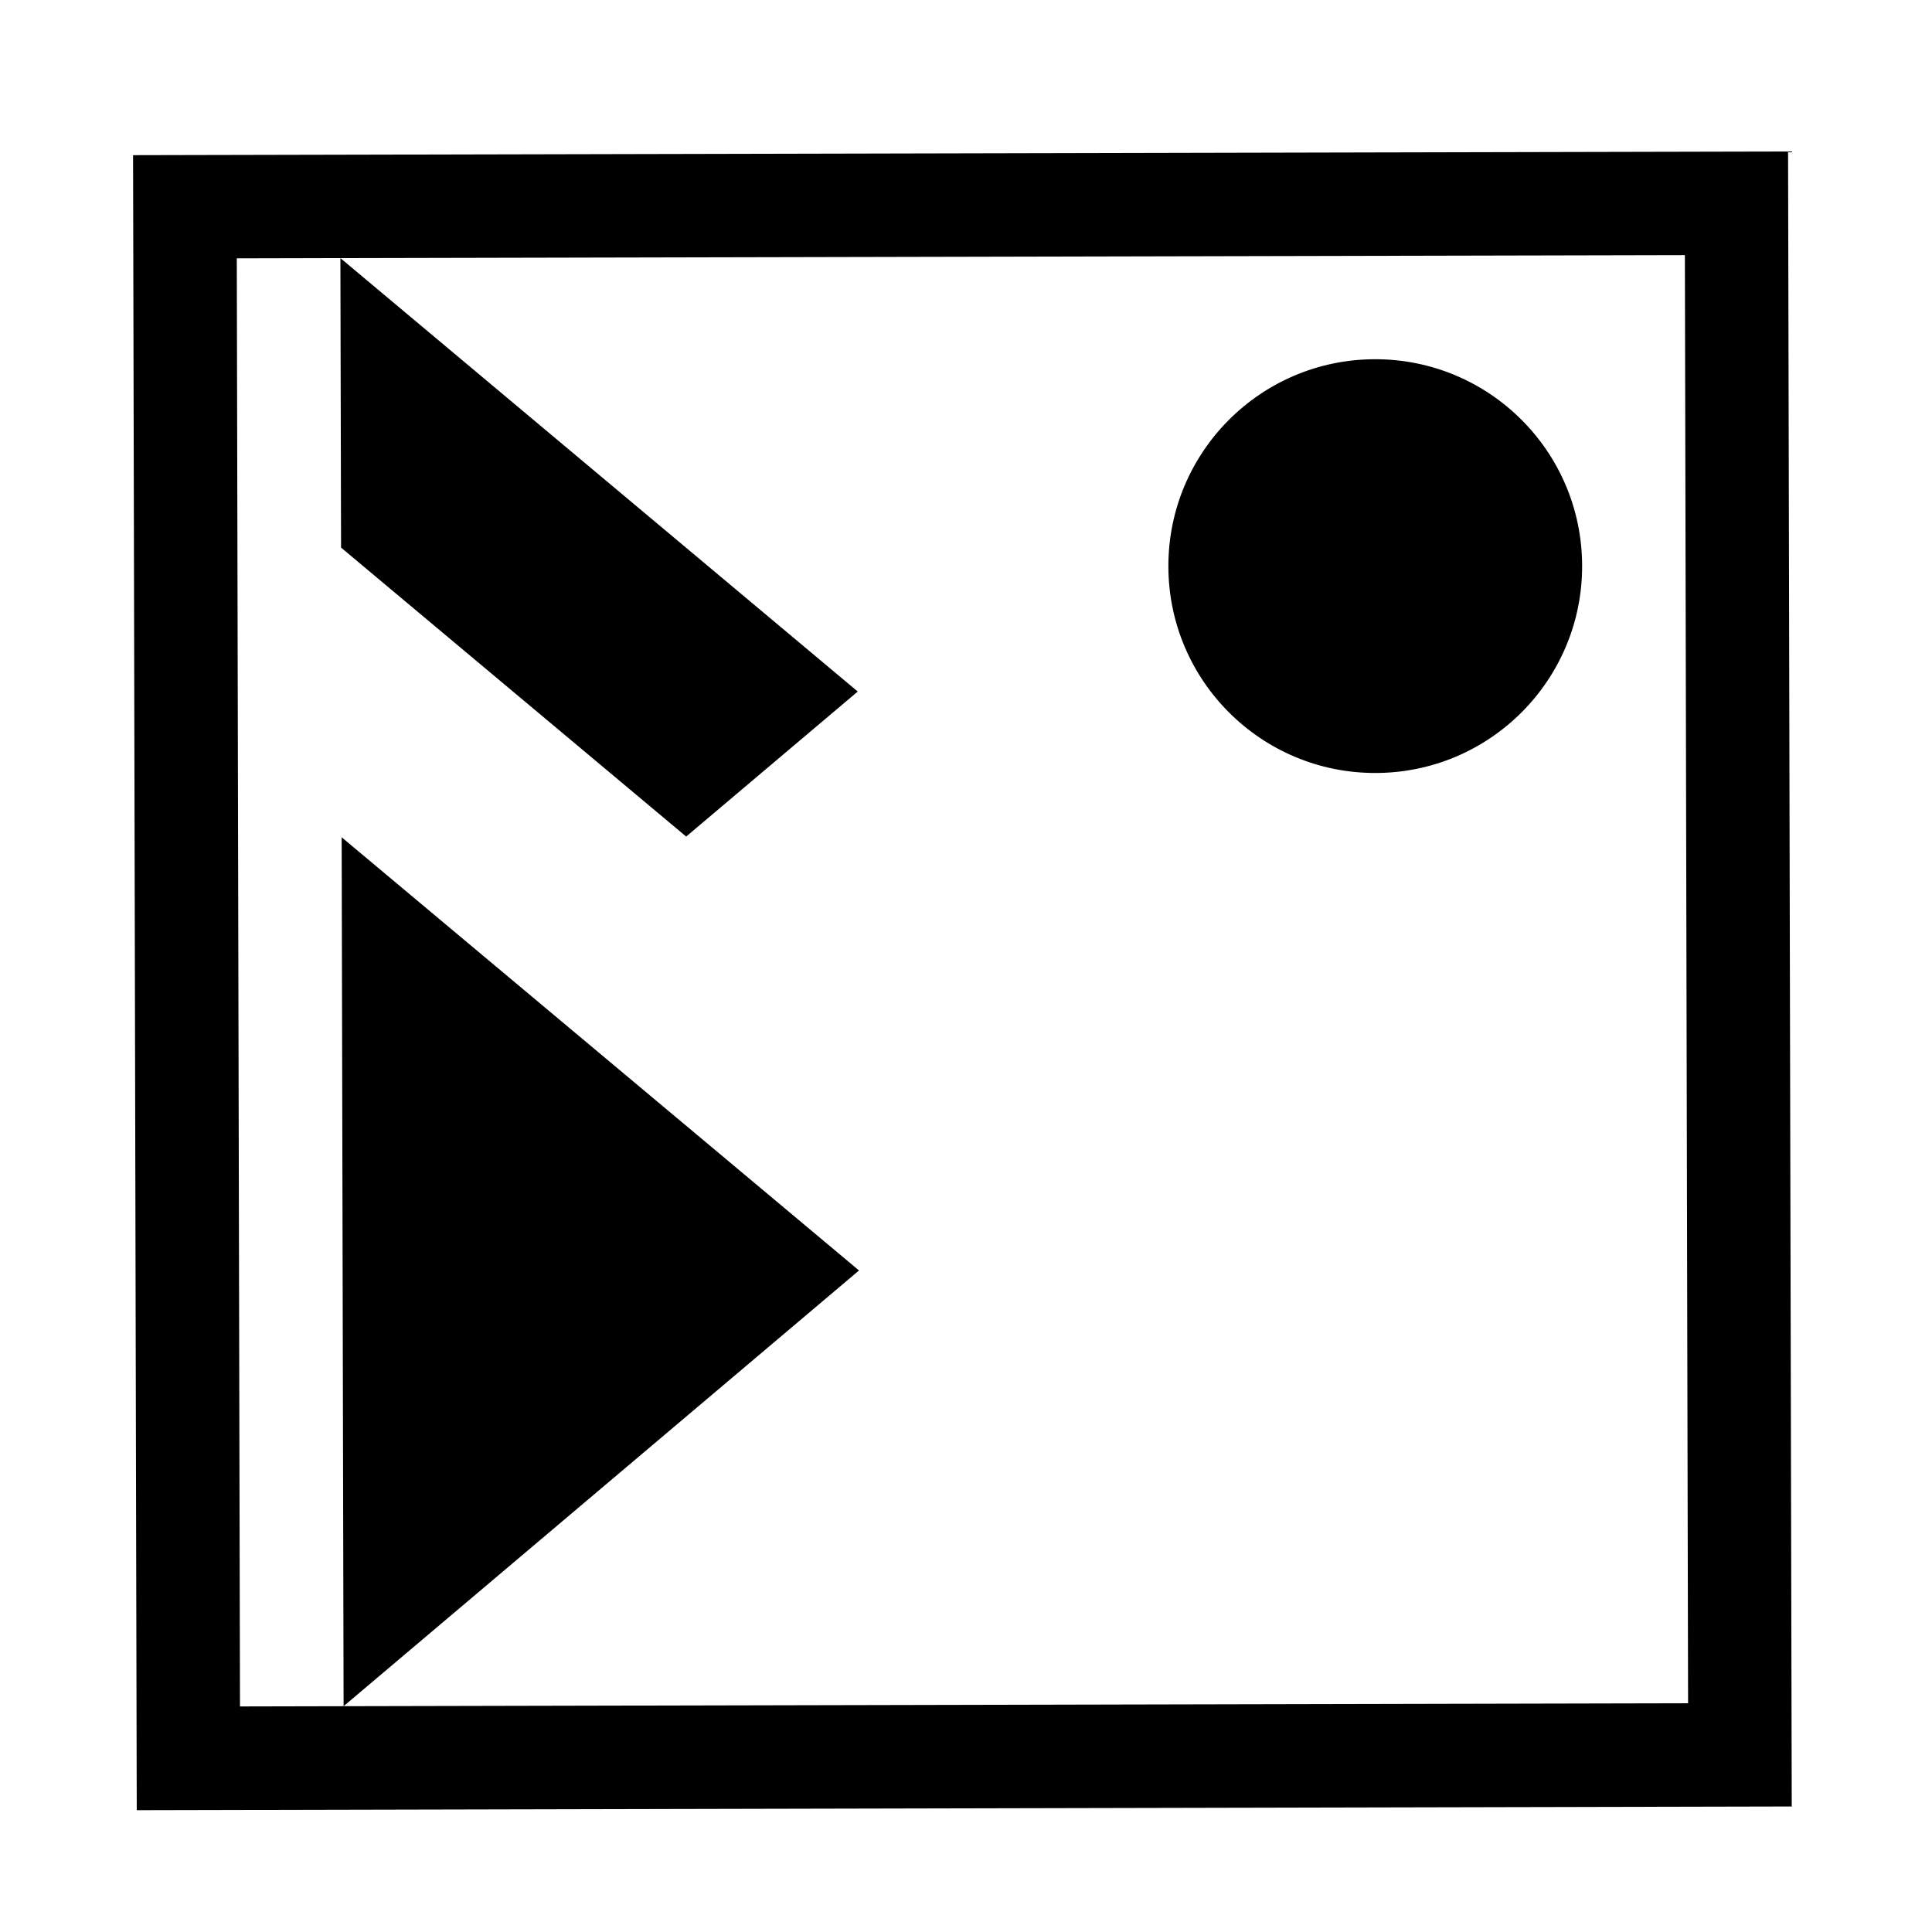
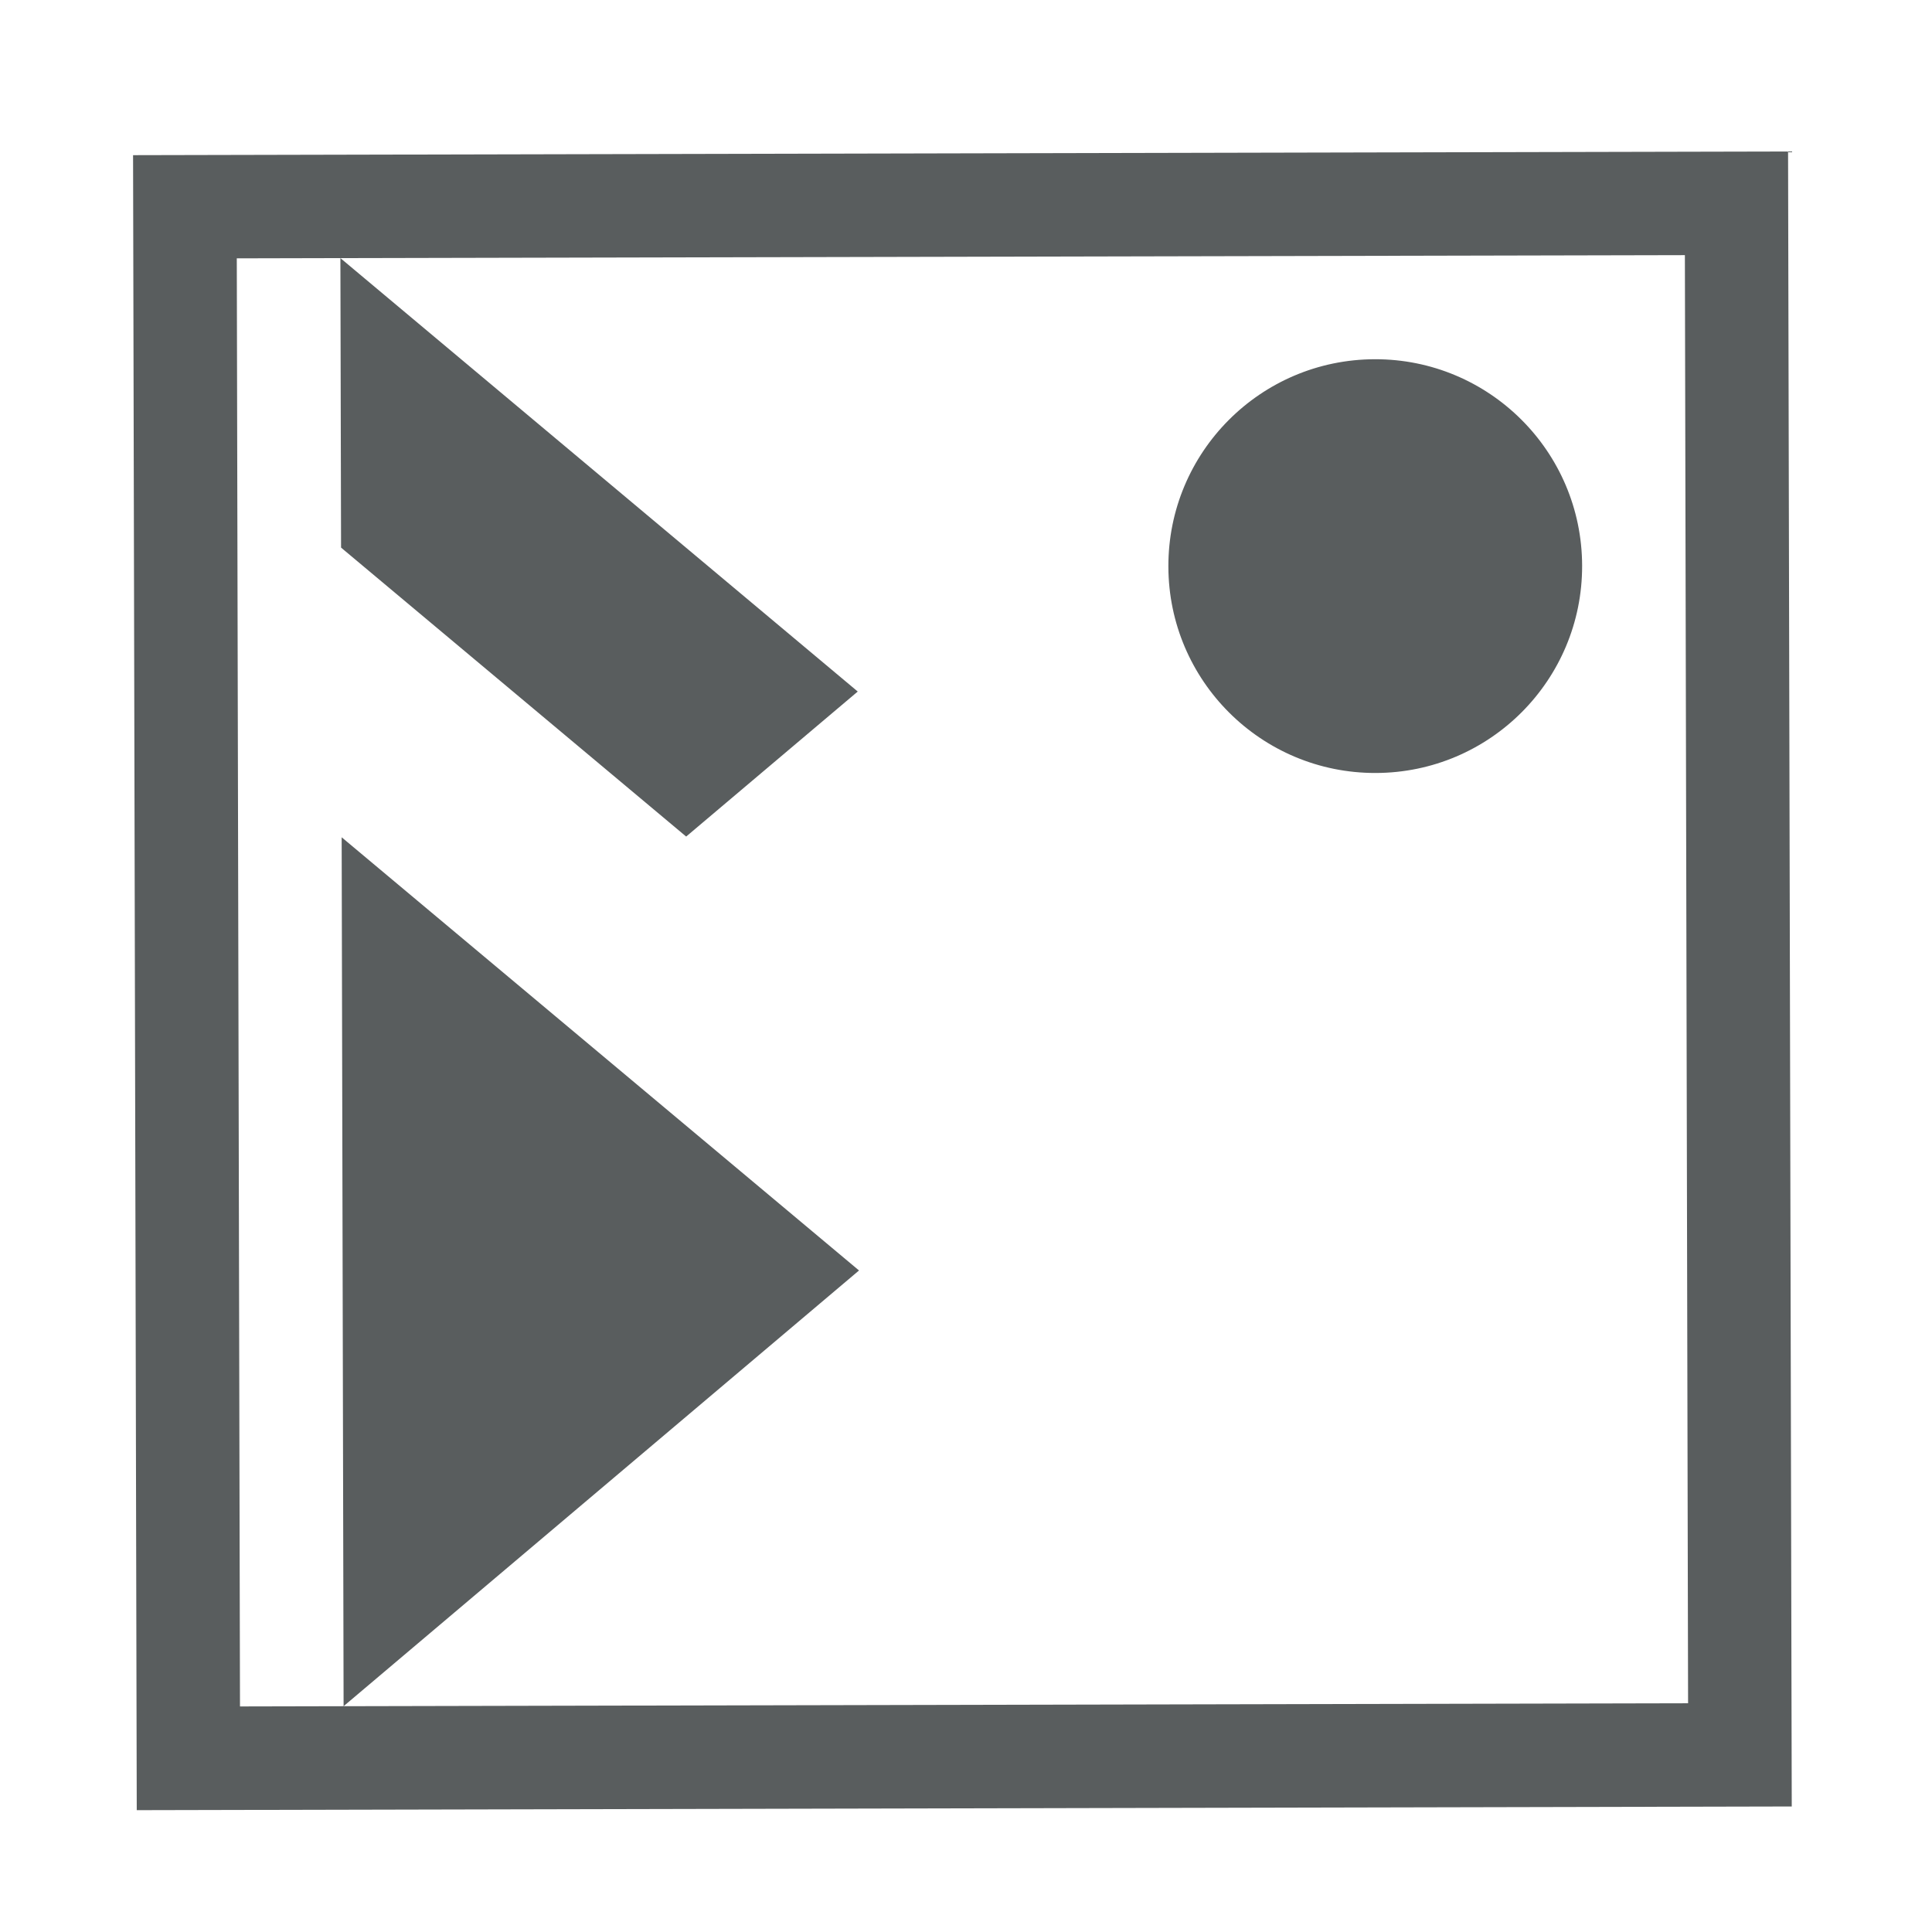
- <svg xmlns="http://www.w3.org/2000/svg" width="32" height="32" version="1.1" viewBox="0 0 32 32">
-   <style />
-   <defs>
+ <svg xmlns="http://www.w3.org/2000/svg" width="32" height="32" version="1.1" viewBox="0 0 32 32" id="svg11">
+   <style id="style2" />
+   <defs id="defs7">
    <style id="current-color-scheme" type="text/css">.ColorScheme-Text {
        color:#eff0f1
      }</style>
  </defs>
-   <path class="ColorScheme-Text" d="m29.616 2.509-27.412 0.061 0.061 27.412 27.412-0.061zm-1.709 1.717 0.053 23.985-23.985 0.053-0.053-23.985 1.717-0.004zm-22.269 0.049 0.011 4.795 5.716 4.786 2.842-2.402zm0.053 23.985 8.537-7.217-8.569-7.175zm20.514-18.891a3.426 3.426 0 0 0-3.434-3.419 3.426 3.426 0 0 0-3.419 3.434 3.426 3.426 0 0 0 3.434 3.419 3.426 3.426 0 0 0 3.419-3.434z" color="#eff0f1" />
+   <path class="ColorScheme-Text" d="m29.616 2.509-27.412 0.061 0.061 27.412 27.412-0.061zm-1.709 1.717 0.053 23.985-23.985 0.053-0.053-23.985 1.717-0.004zm-22.269 0.049 0.011 4.795 5.716 4.786 2.842-2.402zm0.053 23.985 8.537-7.217-8.569-7.175zm20.514-18.891a3.426 3.426 0 0 0-3.434-3.419 3.426 3.426 0 0 0-3.419 3.434 3.426 3.426 0 0 0 3.434 3.419 3.426 3.426 0 0 0 3.419-3.434z" color="#eff0f1" id="path9" style="fill:#595d5e;fill-opacity:1" />
</svg>
